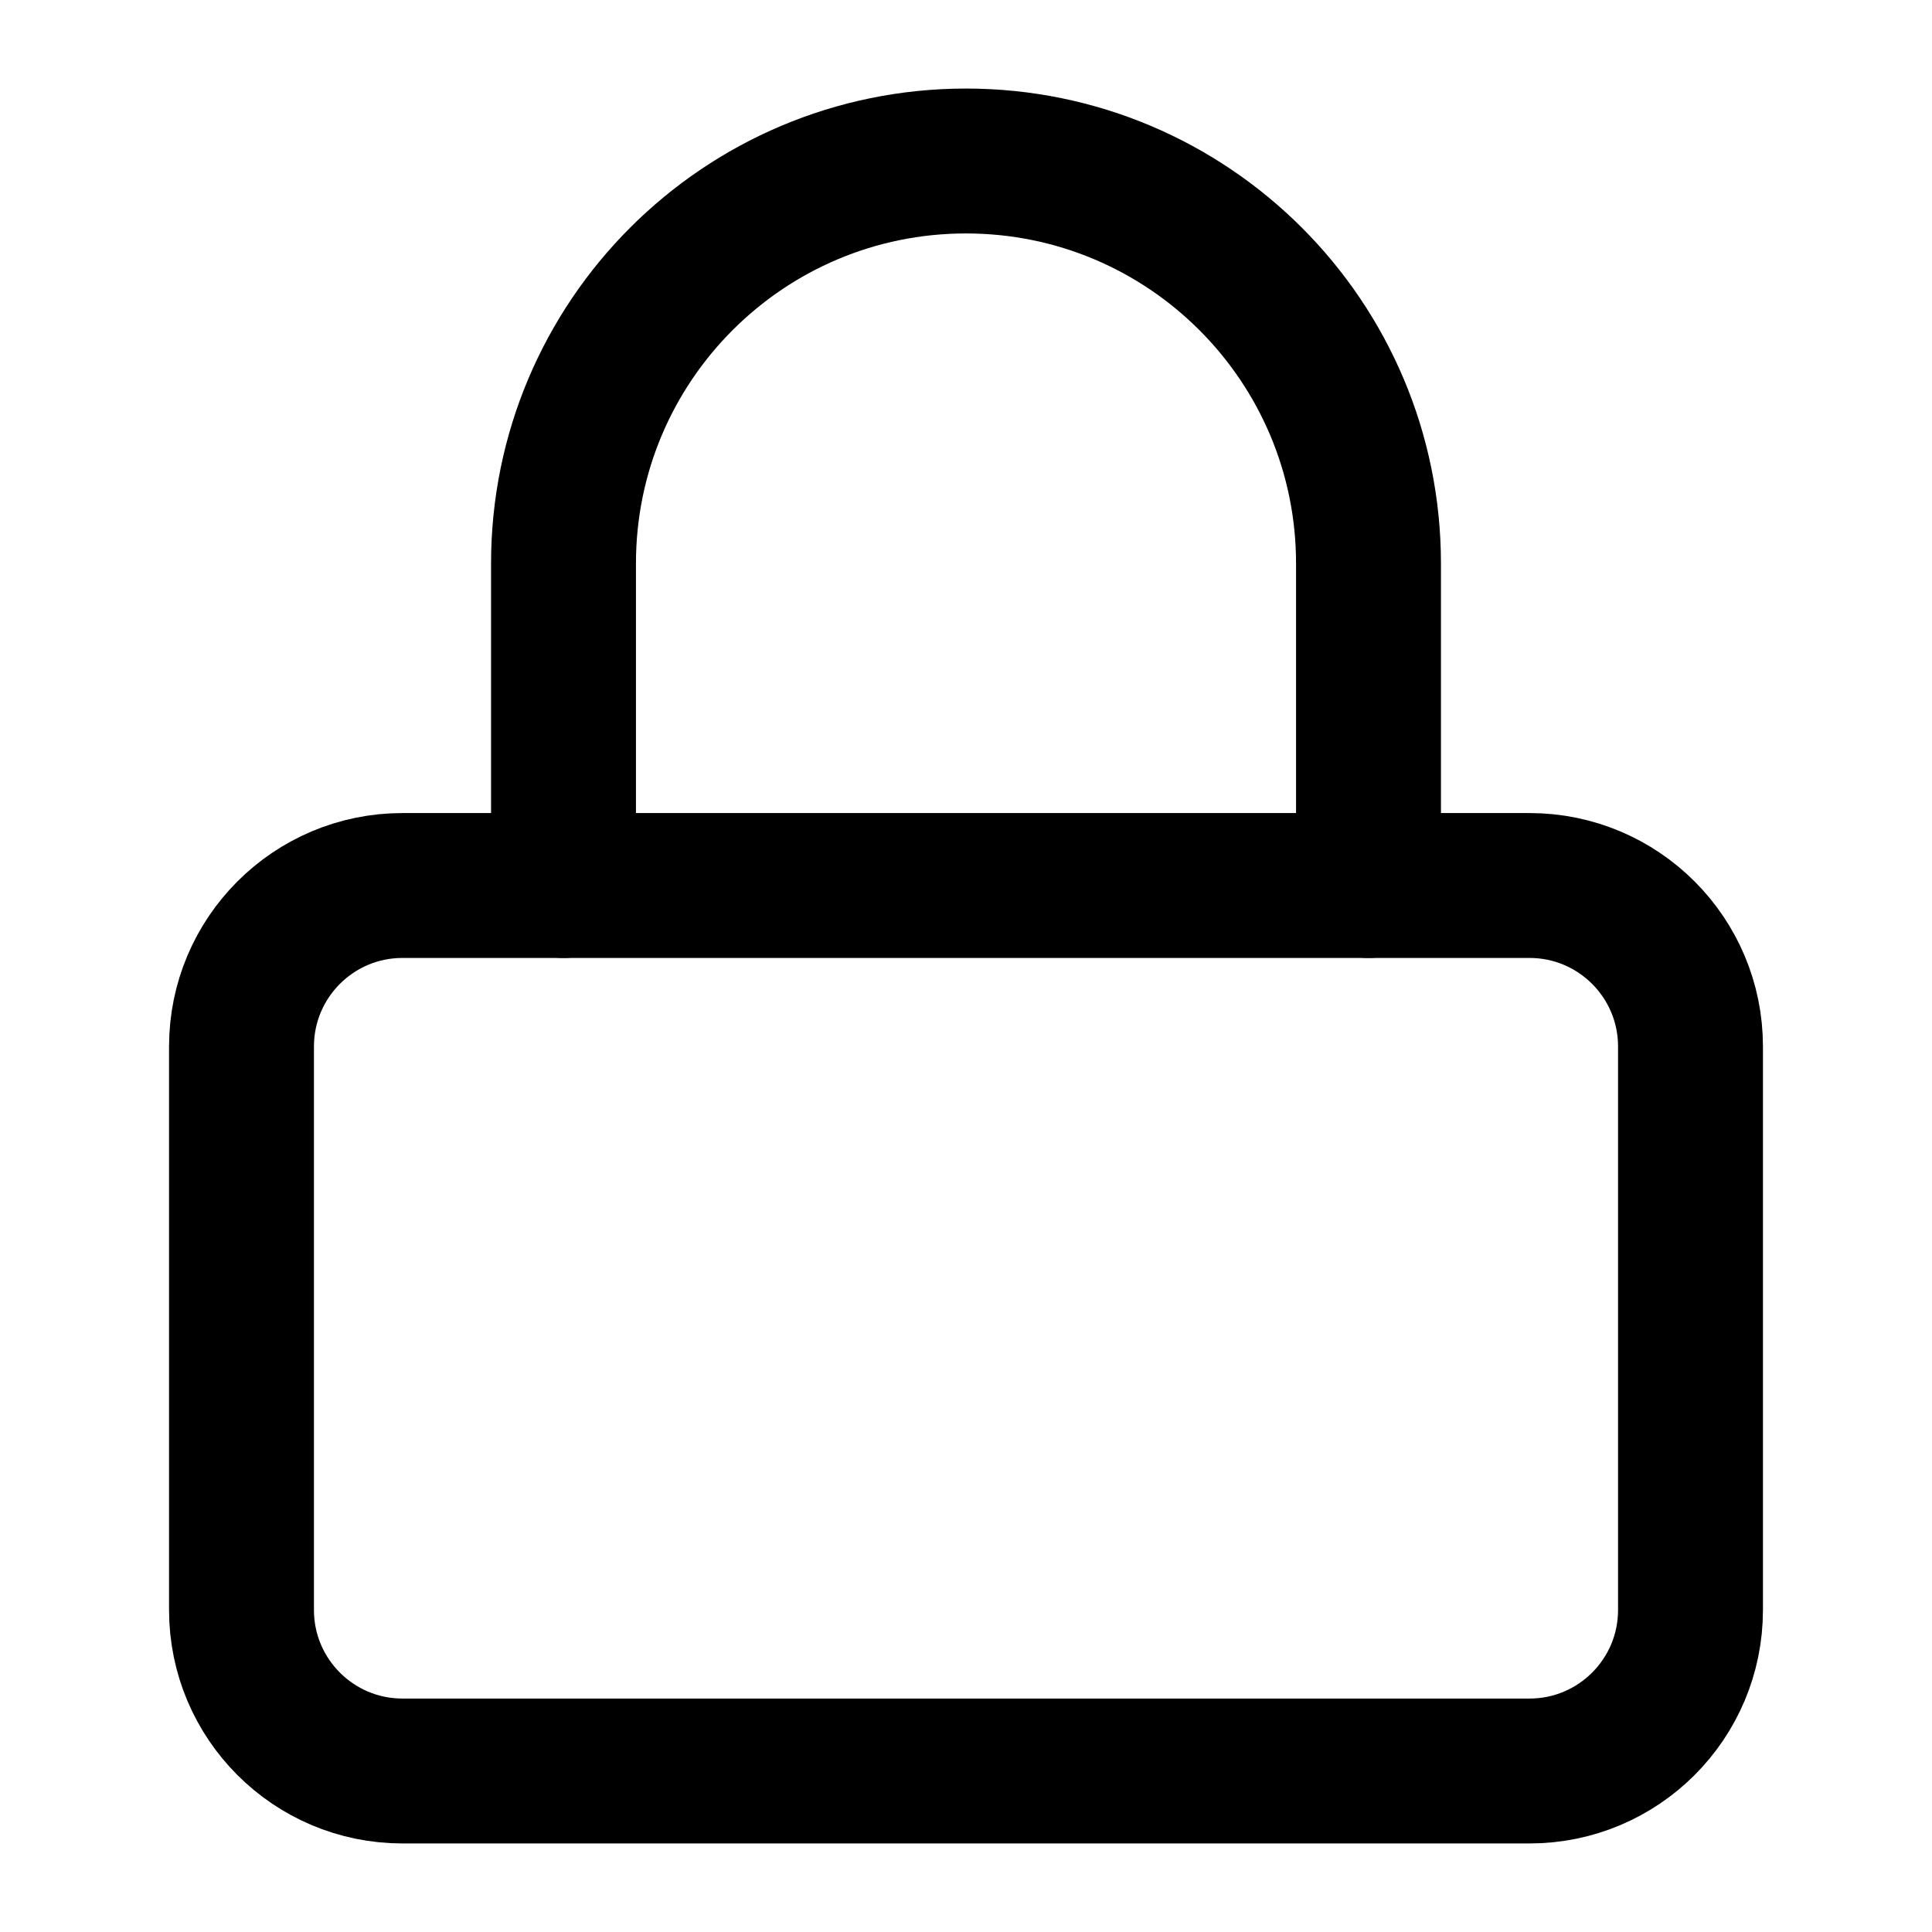
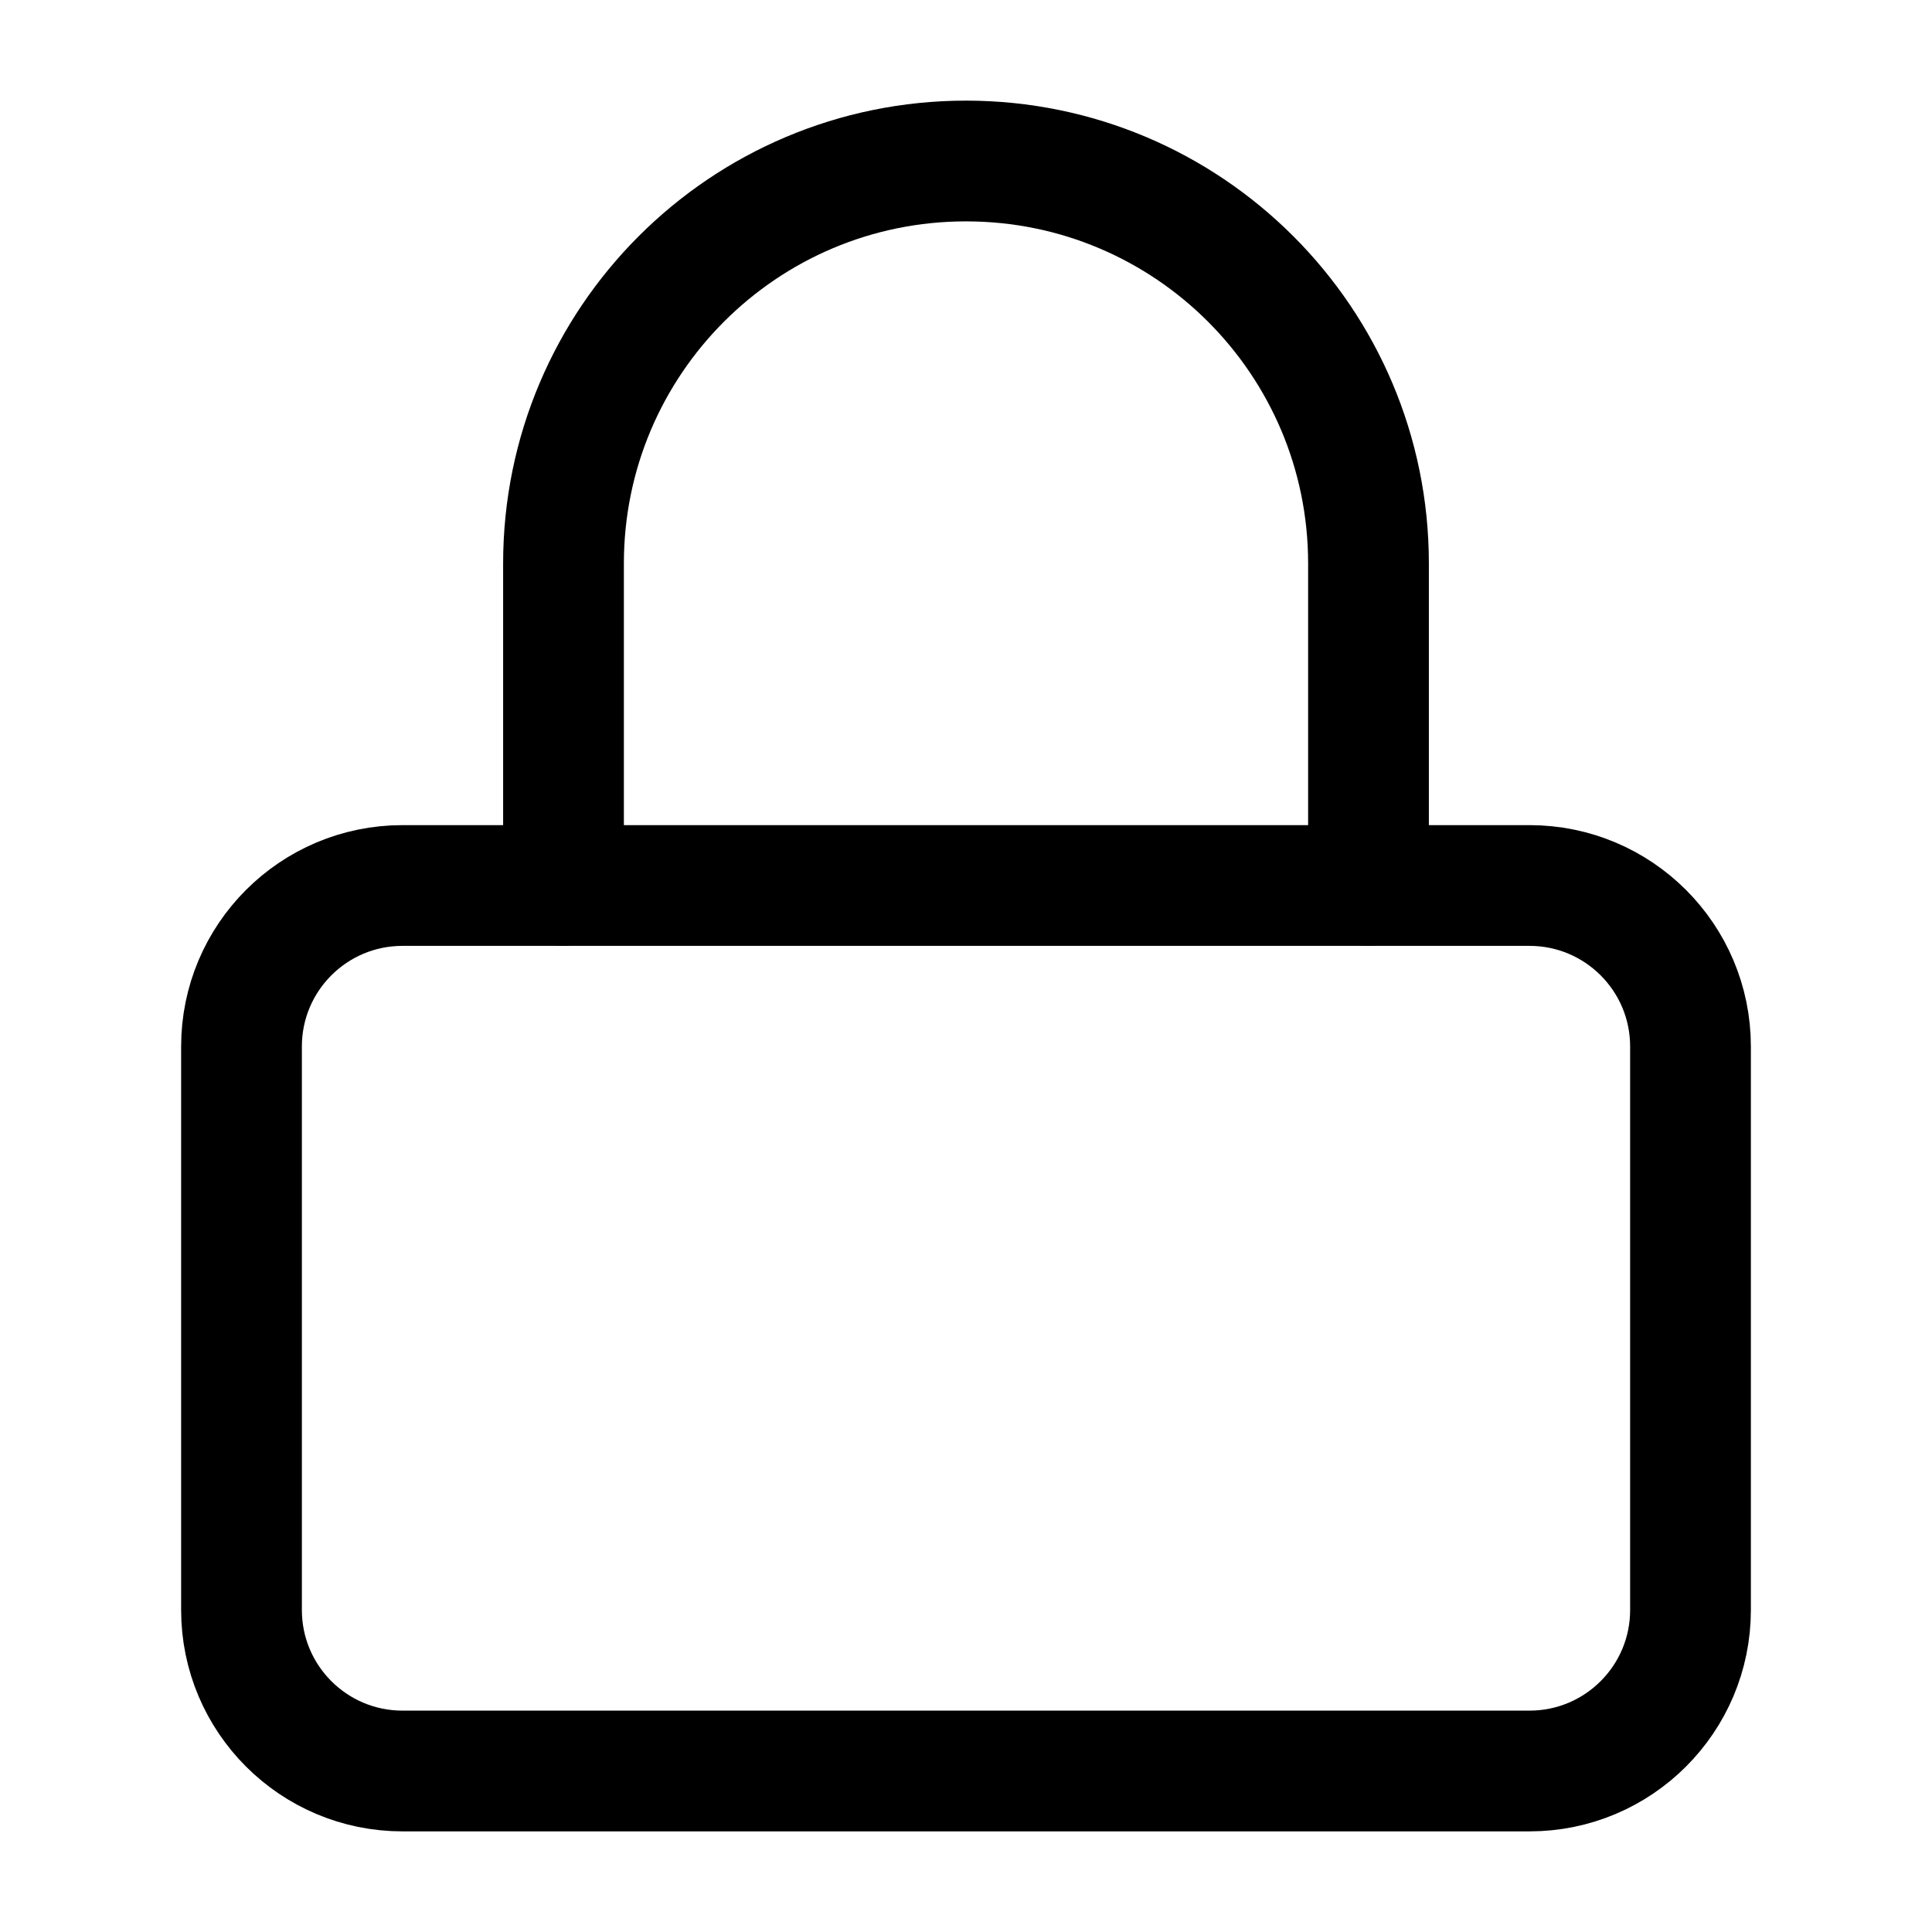
- <svg xmlns="http://www.w3.org/2000/svg" viewBox="0 0 24 24" fill="none" stroke="currentColor" stroke-width="1.8" stroke-linecap="round" stroke-linejoin="round">
+ <svg xmlns="http://www.w3.org/2000/svg" viewBox="0 0 24 24" fill="none" stroke="currentColor" stroke-width="1.5" stroke-linecap="round" stroke-linejoin="round">
  <rect width="18" height="11" x="3" y="11" rx="2" ry="2" />
  <path d="M7 11V7a5 5 0 0 1 10 0v4" />
</svg>
